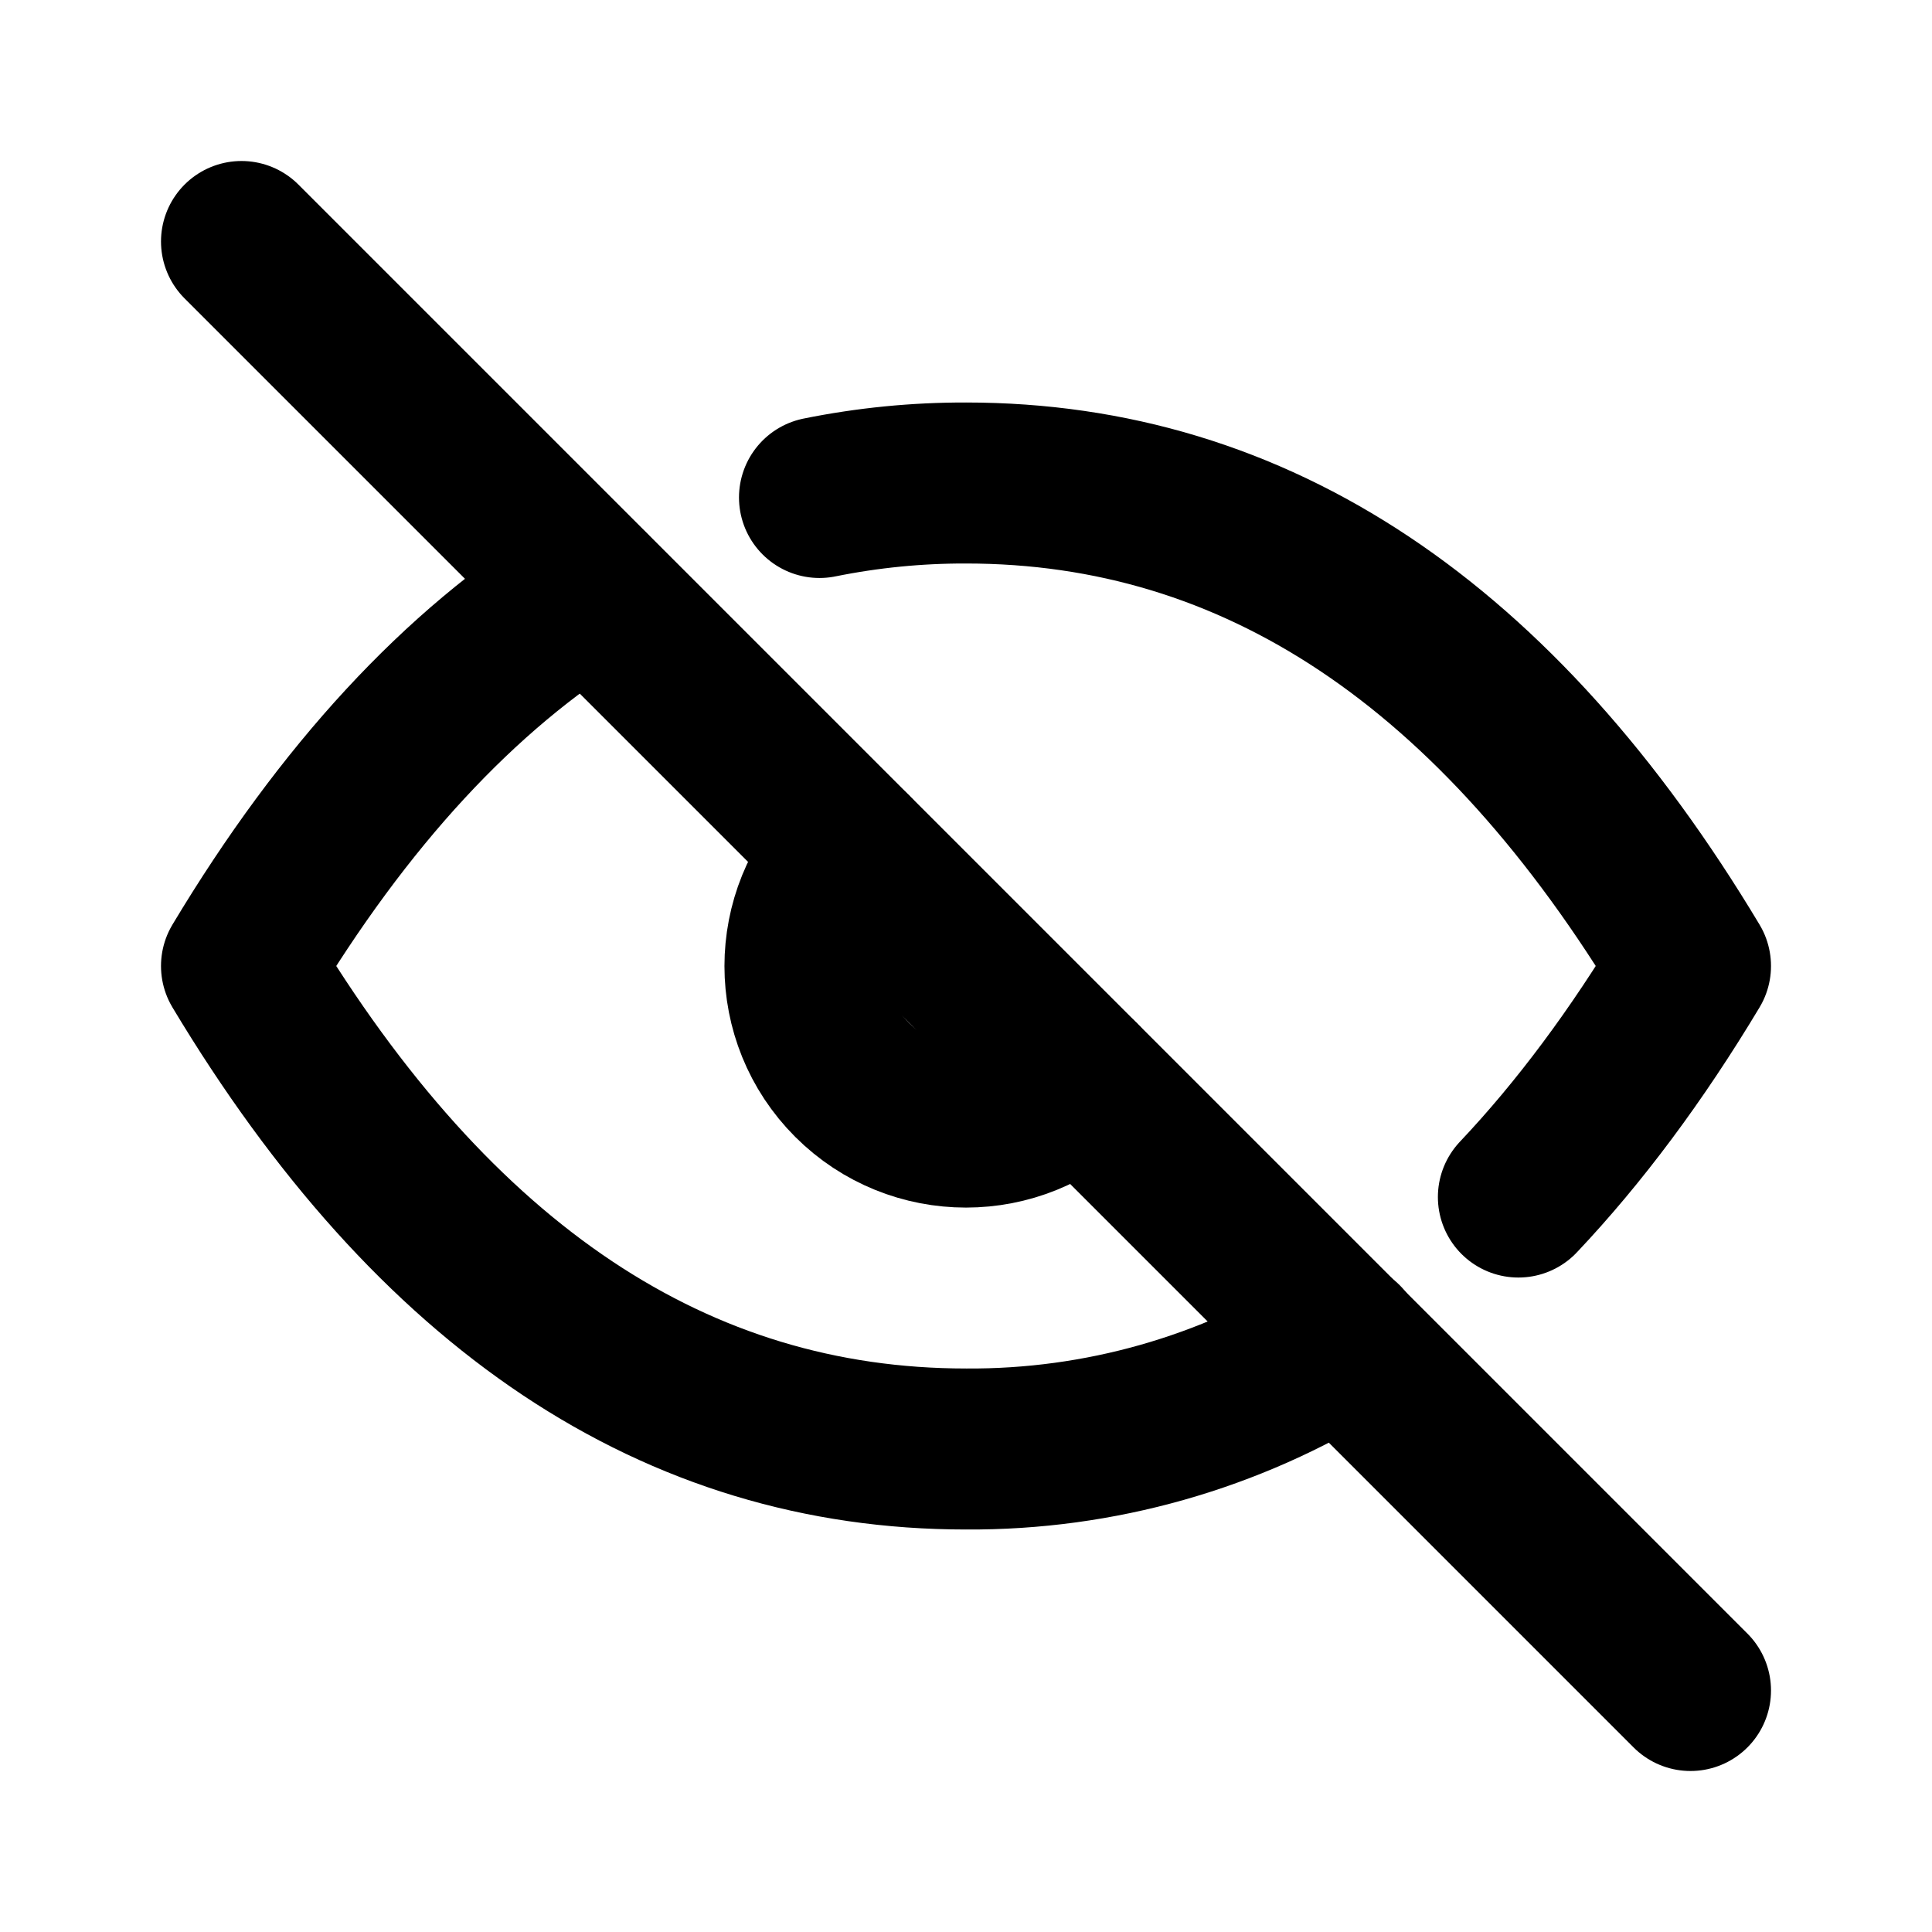
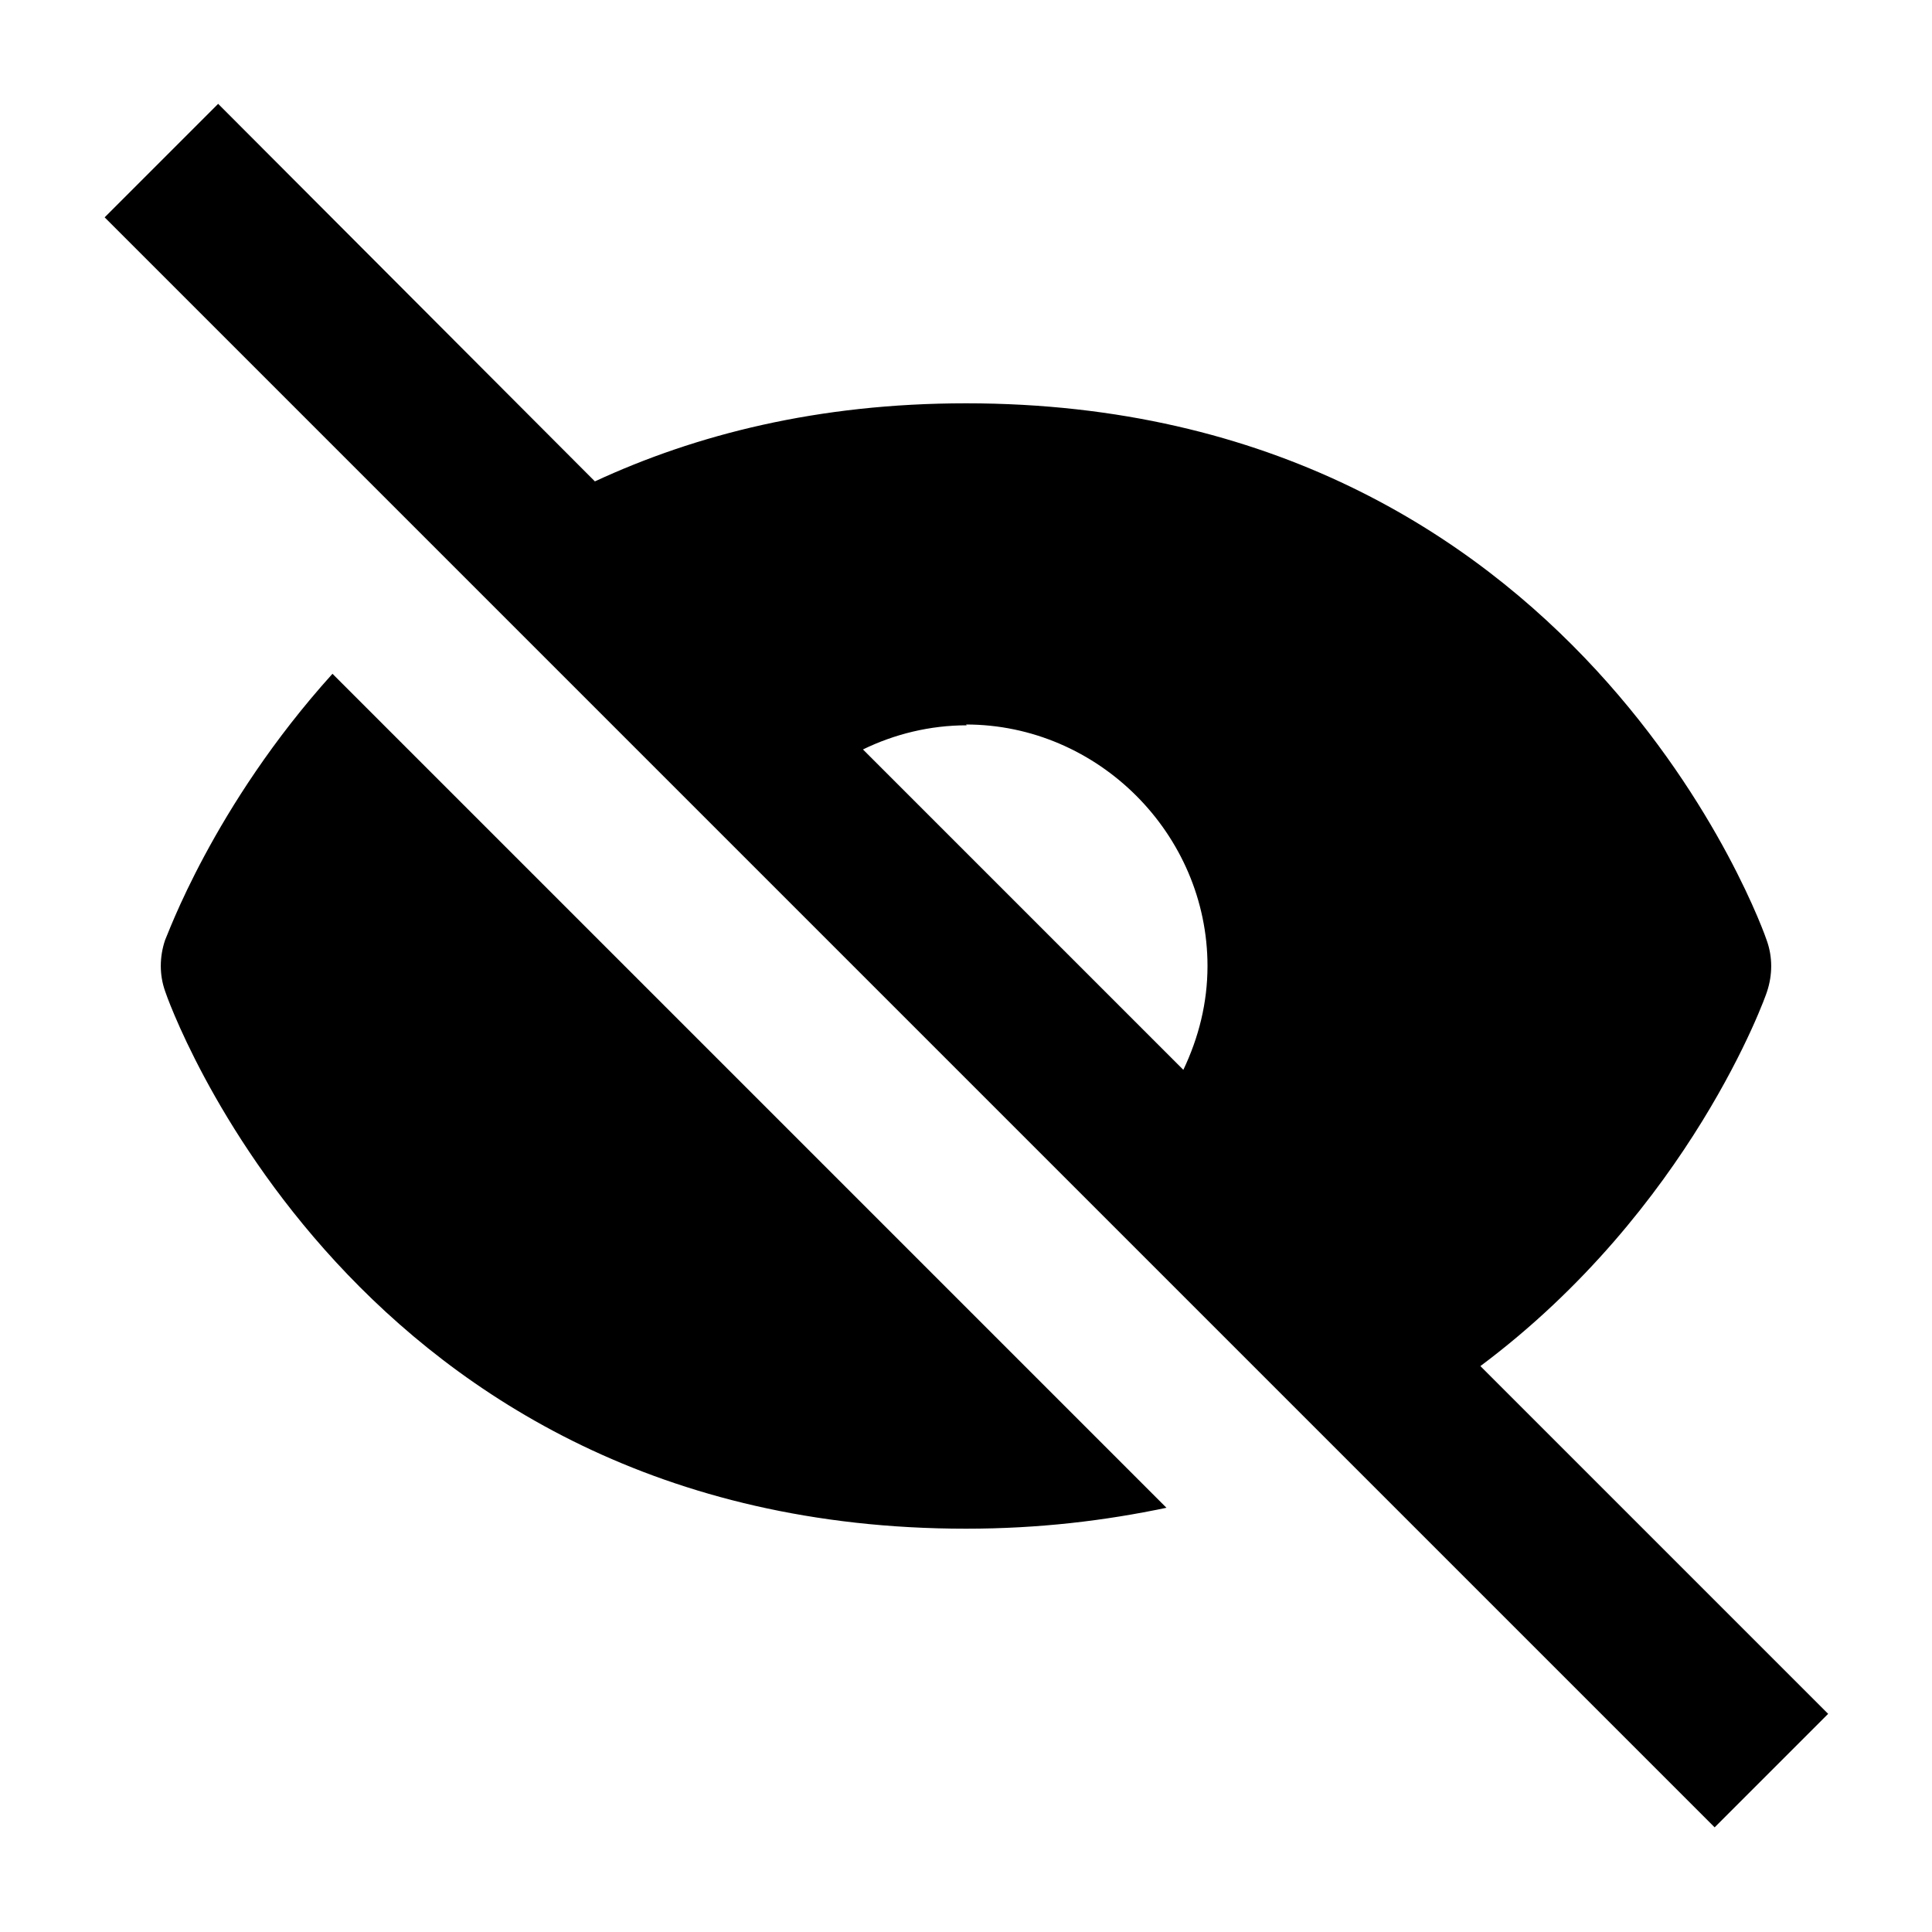
- <svg xmlns="http://www.w3.org/2000/svg" width="24" height="24" viewBox="0 0 24 24" fill="none" stroke="currentColor" stroke-width="2" stroke-linecap="round" stroke-linejoin="round" class="icon icon-tabler icons-tabler-outline icon-tabler-eye-off">
-   <path stroke="none" d="M0 0h24v24H0z" fill="none" />
-   <path d="M10.585 10.587a2 2 0 0 0 2.829 2.828" />
-   <path d="M16.681 16.673a8.717 8.717 0 0 1 -4.681 1.327c-3.6 0 -6.6 -2 -9 -6c1.272 -2.12 2.712 -3.678 4.32 -4.674m2.86 -1.146a9.055 9.055 0 0 1 1.82 -.18c3.6 0 6.6 2 9 6c-.666 1.11 -1.379 2.067 -2.138 2.87" />
-   <path d="M3 3l18 18" />
+ <svg width="24" height="24" fill="currentColor" viewBox="0 0 24 24" transform="" id="injected-svg">
+   <path d="M2.05 11.68c-.07.21-.07.43 0 .63.02.07 2.32 6.68 9.95 6.68.91 0 1.73-.1 2.49-.26L4.13 8.37c-1.49 1.65-2.06 3.28-2.08 3.31M21.95 12.32c.07-.21.07-.43 0-.63-.02-.07-2.32-6.68-9.95-6.68-1.84 0-3.36.39-4.61.97L2.71 1.29 1.3 2.7l4.32 4.32 3.69 3.69 3.98 3.98 3.33 3.33 4.68 4.68 1.41-1.41-4.32-4.32c2.61-1.95 3.55-4.61 3.56-4.65M12 9c1.64 0 3 1.36 3 3 0 .46-.11.89-.3 1.29l-3.98-3.98c.39-.19.83-.3 1.29-.3Z" />
</svg>
